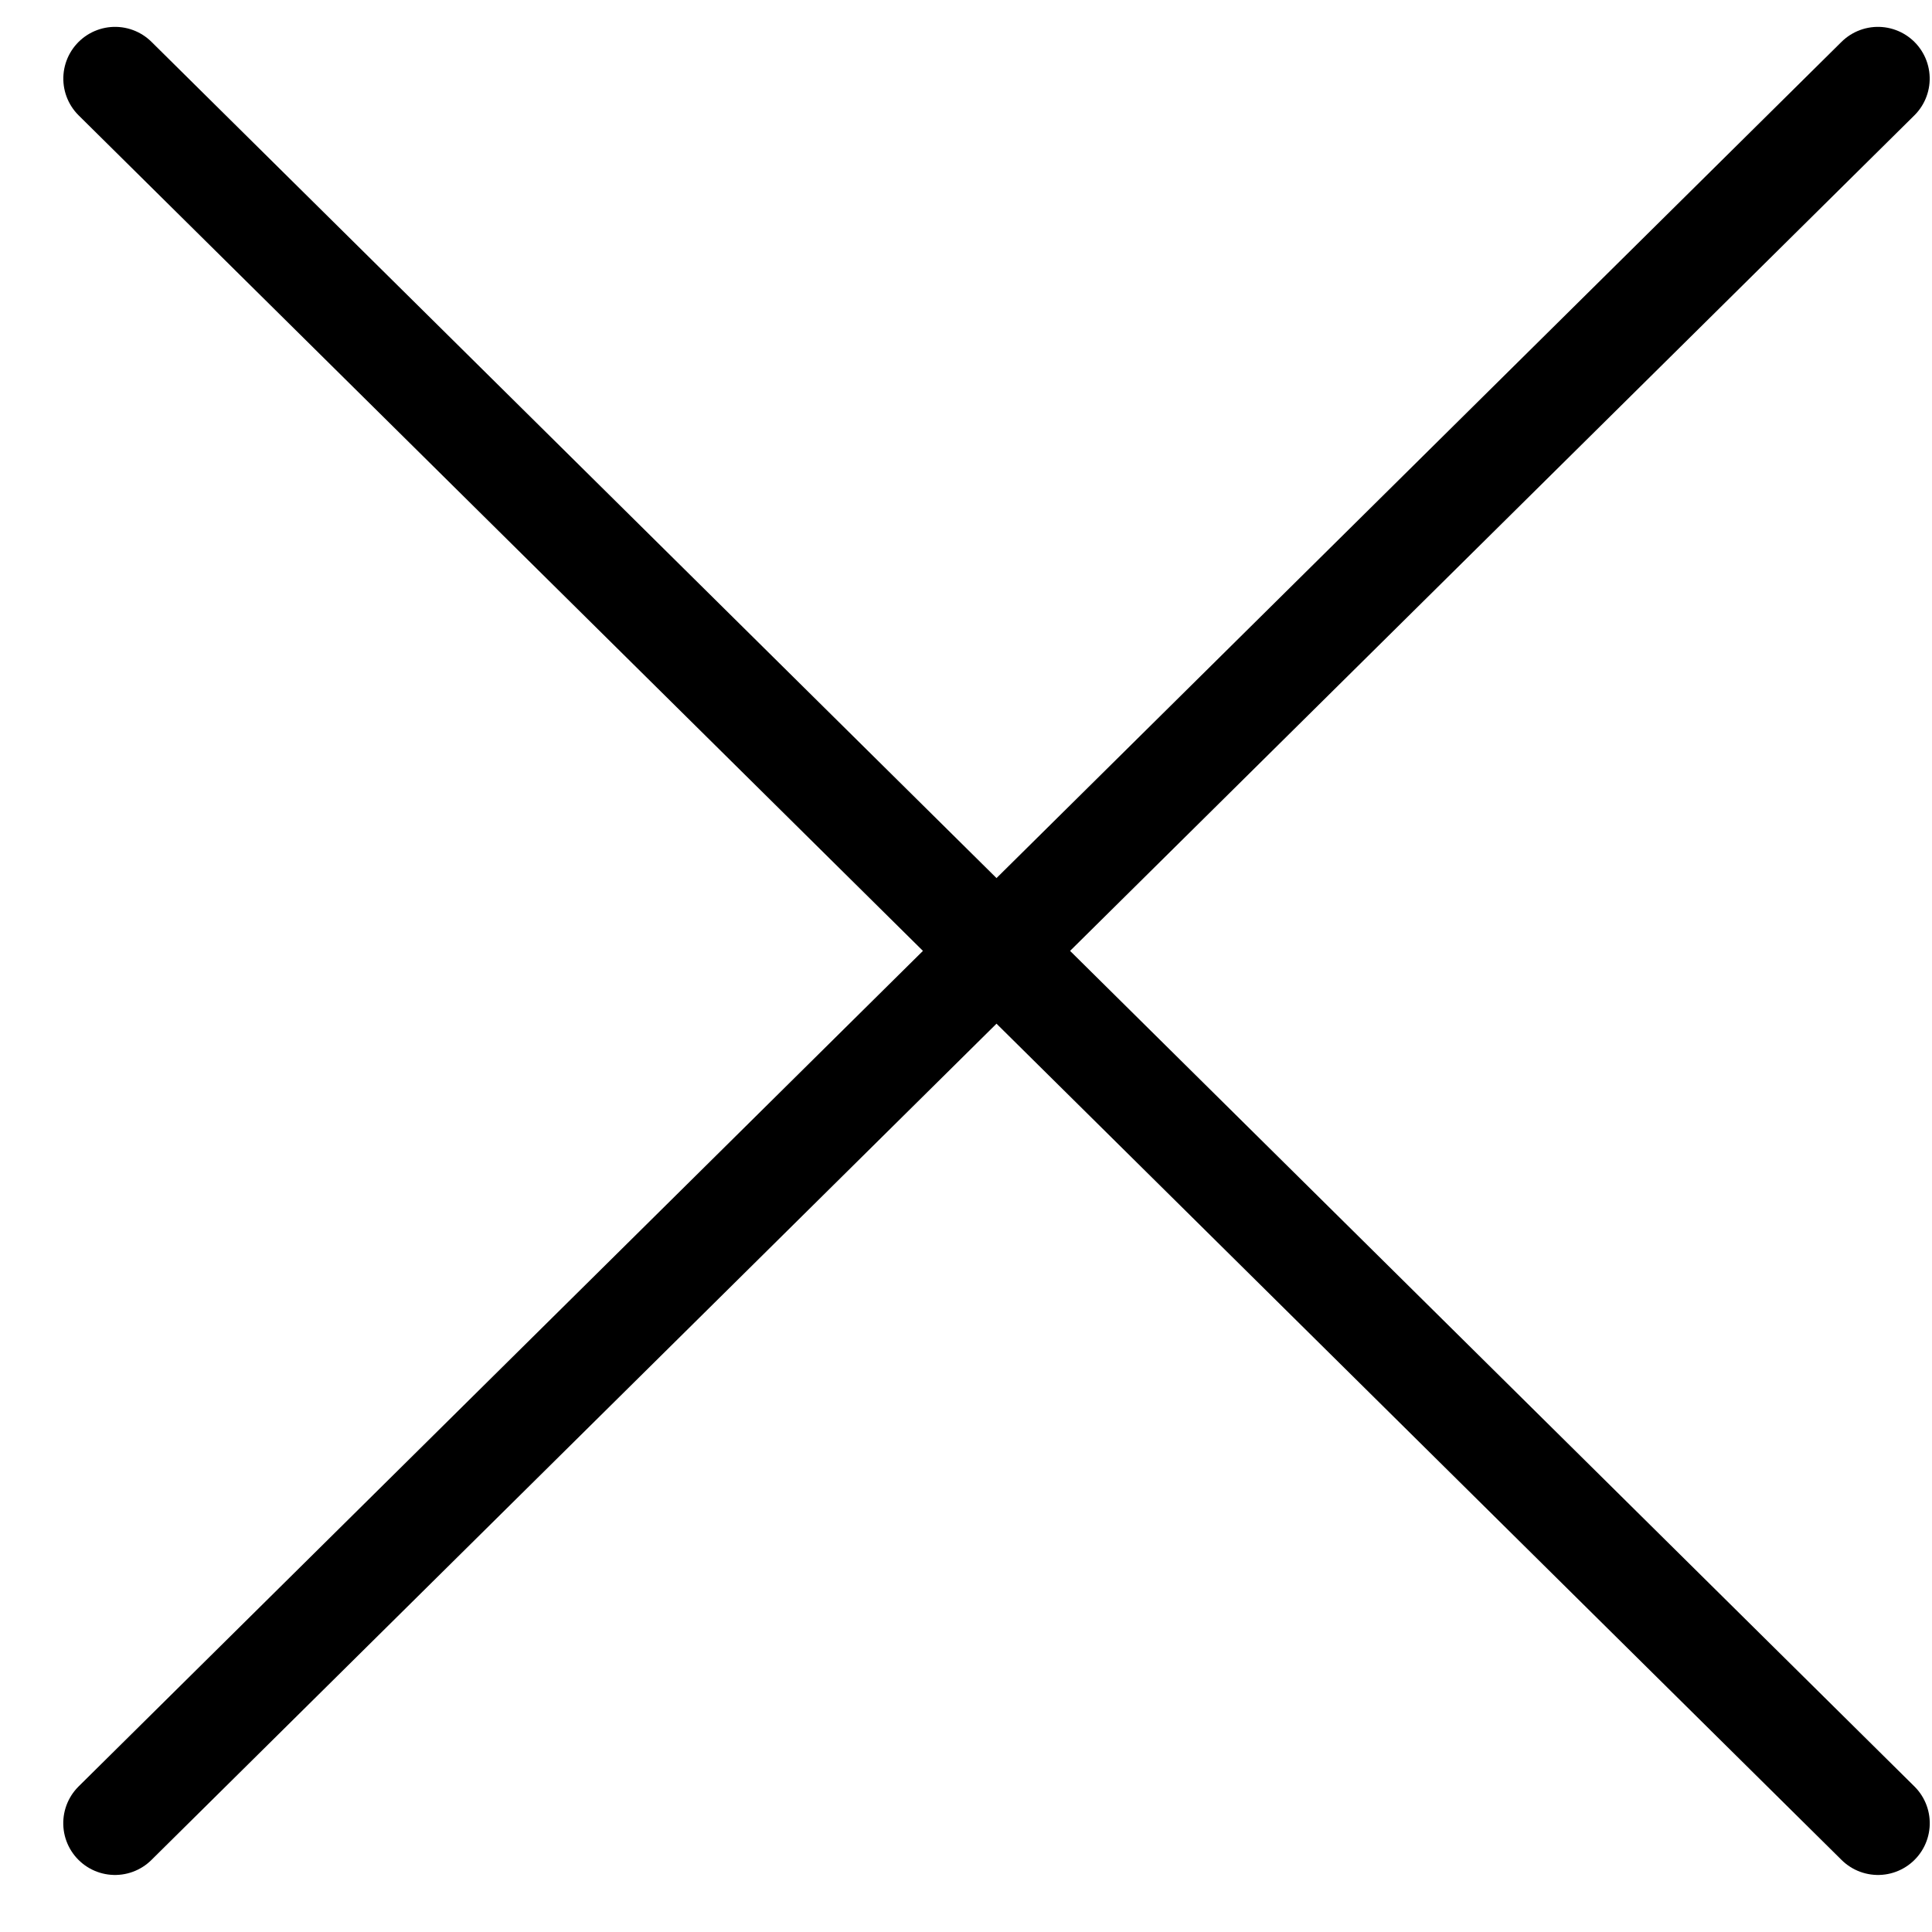
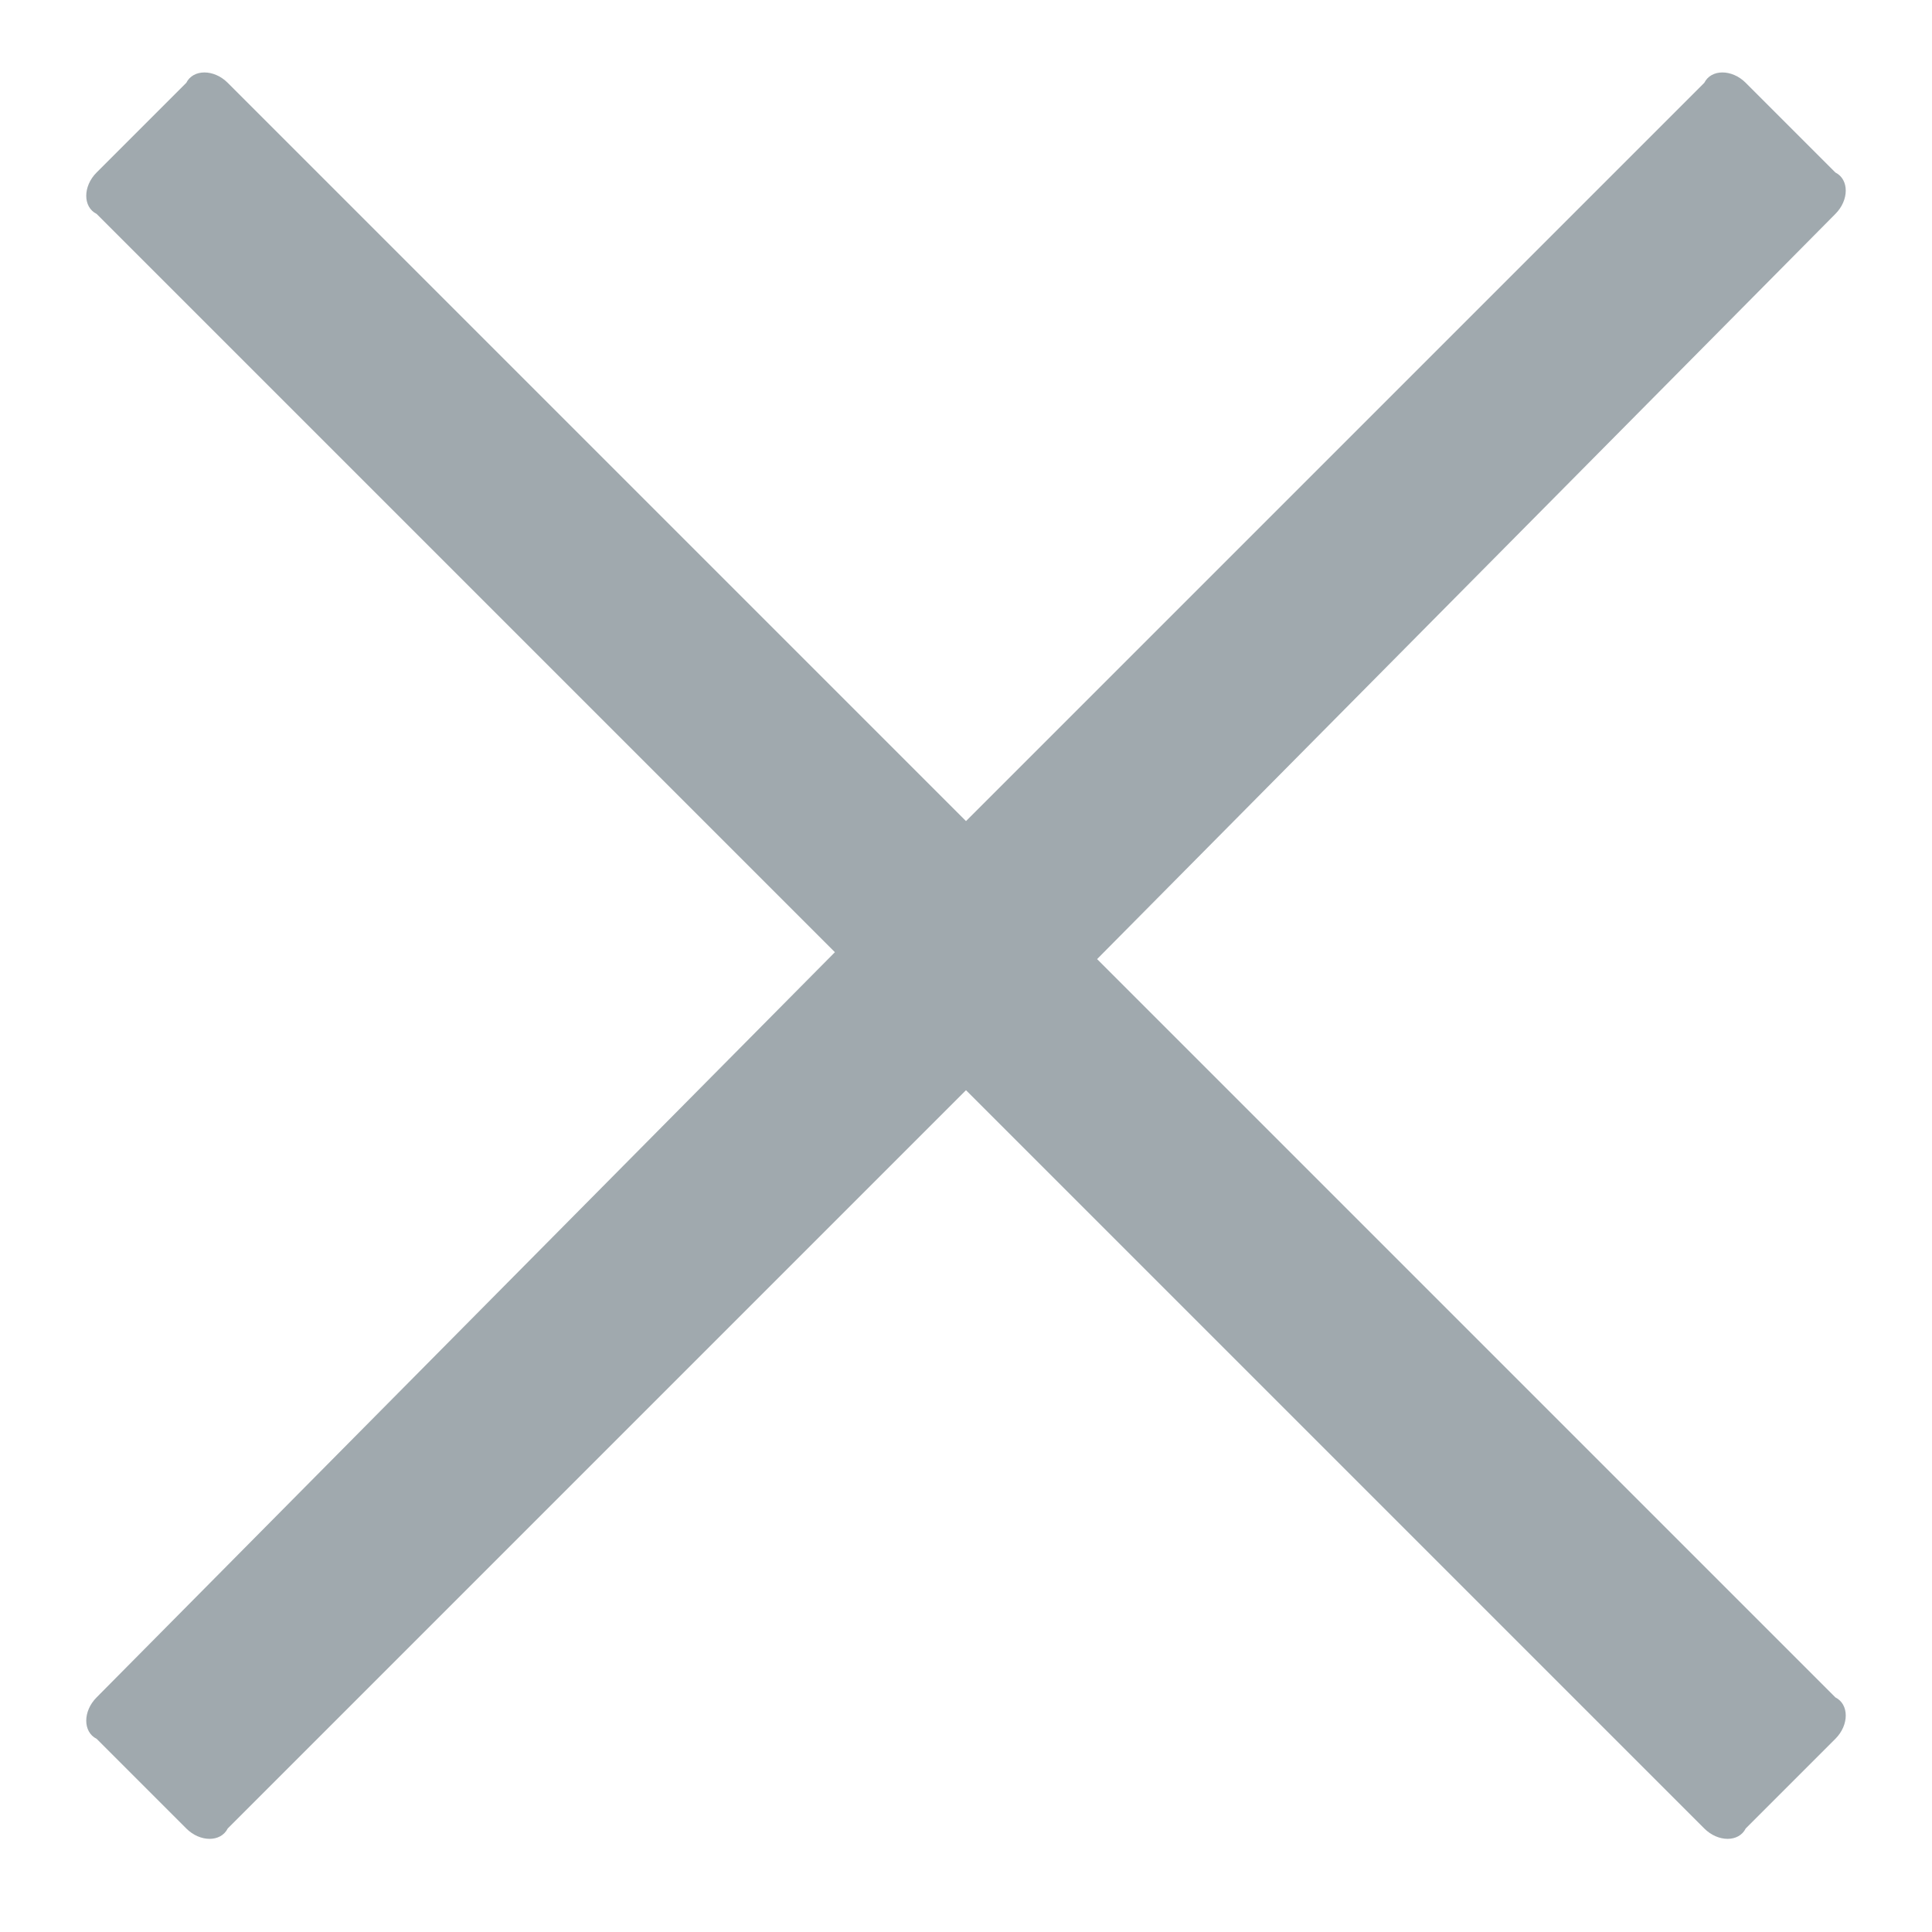
- <svg xmlns="http://www.w3.org/2000/svg" width="28px" height="28px" viewBox="0 0 28 28" version="1.1">
-   <g id="ueberarbeitet" stroke="none" stroke-width="1" fill="none" fill-rule="evenodd" stroke-linecap="round">
-     <g id="MENU-neu" transform="translate(-1376, -36)" stroke="#000000" stroke-width="1.5">
-       <g id="Group-4" transform="translate(1342, 0)">
-         <g id="Group" transform="translate(35, 36)">
-           <line x1="-4.53" y1="13.875" x2="31.415" y2="13.687" id="Line-2" transform="translate(13.4421, 13.78125) rotate(45) translate(-13.4421, -13.78125) " />
-           <line x1="-4.53" y1="13.875" x2="31.415" y2="13.687" id="Line-2" transform="translate(13.4421, 13.78125) scale(-1, 1) rotate(45) translate(-13.4421, -13.78125) " />
-         </g>
-       </g>
-     </g>
-   </g>
+ <svg xmlns="http://www.w3.org/2000/svg" version="1.1" id="Ebene_1" x="0px" y="0px" width="28px" height="28px" viewBox="0 0 28 28" style="enable-background:new 0 0 28 28;" xml:space="preserve">
+   <style type="text/css">
+ 	.st0{fill:#A0A9AE;}
+ </style>
+   <path class="st0" d="M15.9,13.9L26.6,3.1c0.2-0.2,0.2-0.5,0-0.6l-1.3-1.3c-0.2-0.2-0.5-0.2-0.6,0L14,11.9L3.3,1.2  C3.1,1,2.8,1,2.7,1.2L1.4,2.5C1.2,2.7,1.2,3,1.4,3.1l10.7,10.7L1.4,24.6c-0.2,0.2-0.2,0.5,0,0.6l1.3,1.3c0.2,0.2,0.5,0.2,0.6,0  L14,15.8l10.7,10.7c0.2,0.2,0.5,0.2,0.6,0l1.3-1.3c0.2-0.2,0.2-0.5,0-0.6L15.9,13.9z" />
</svg>
